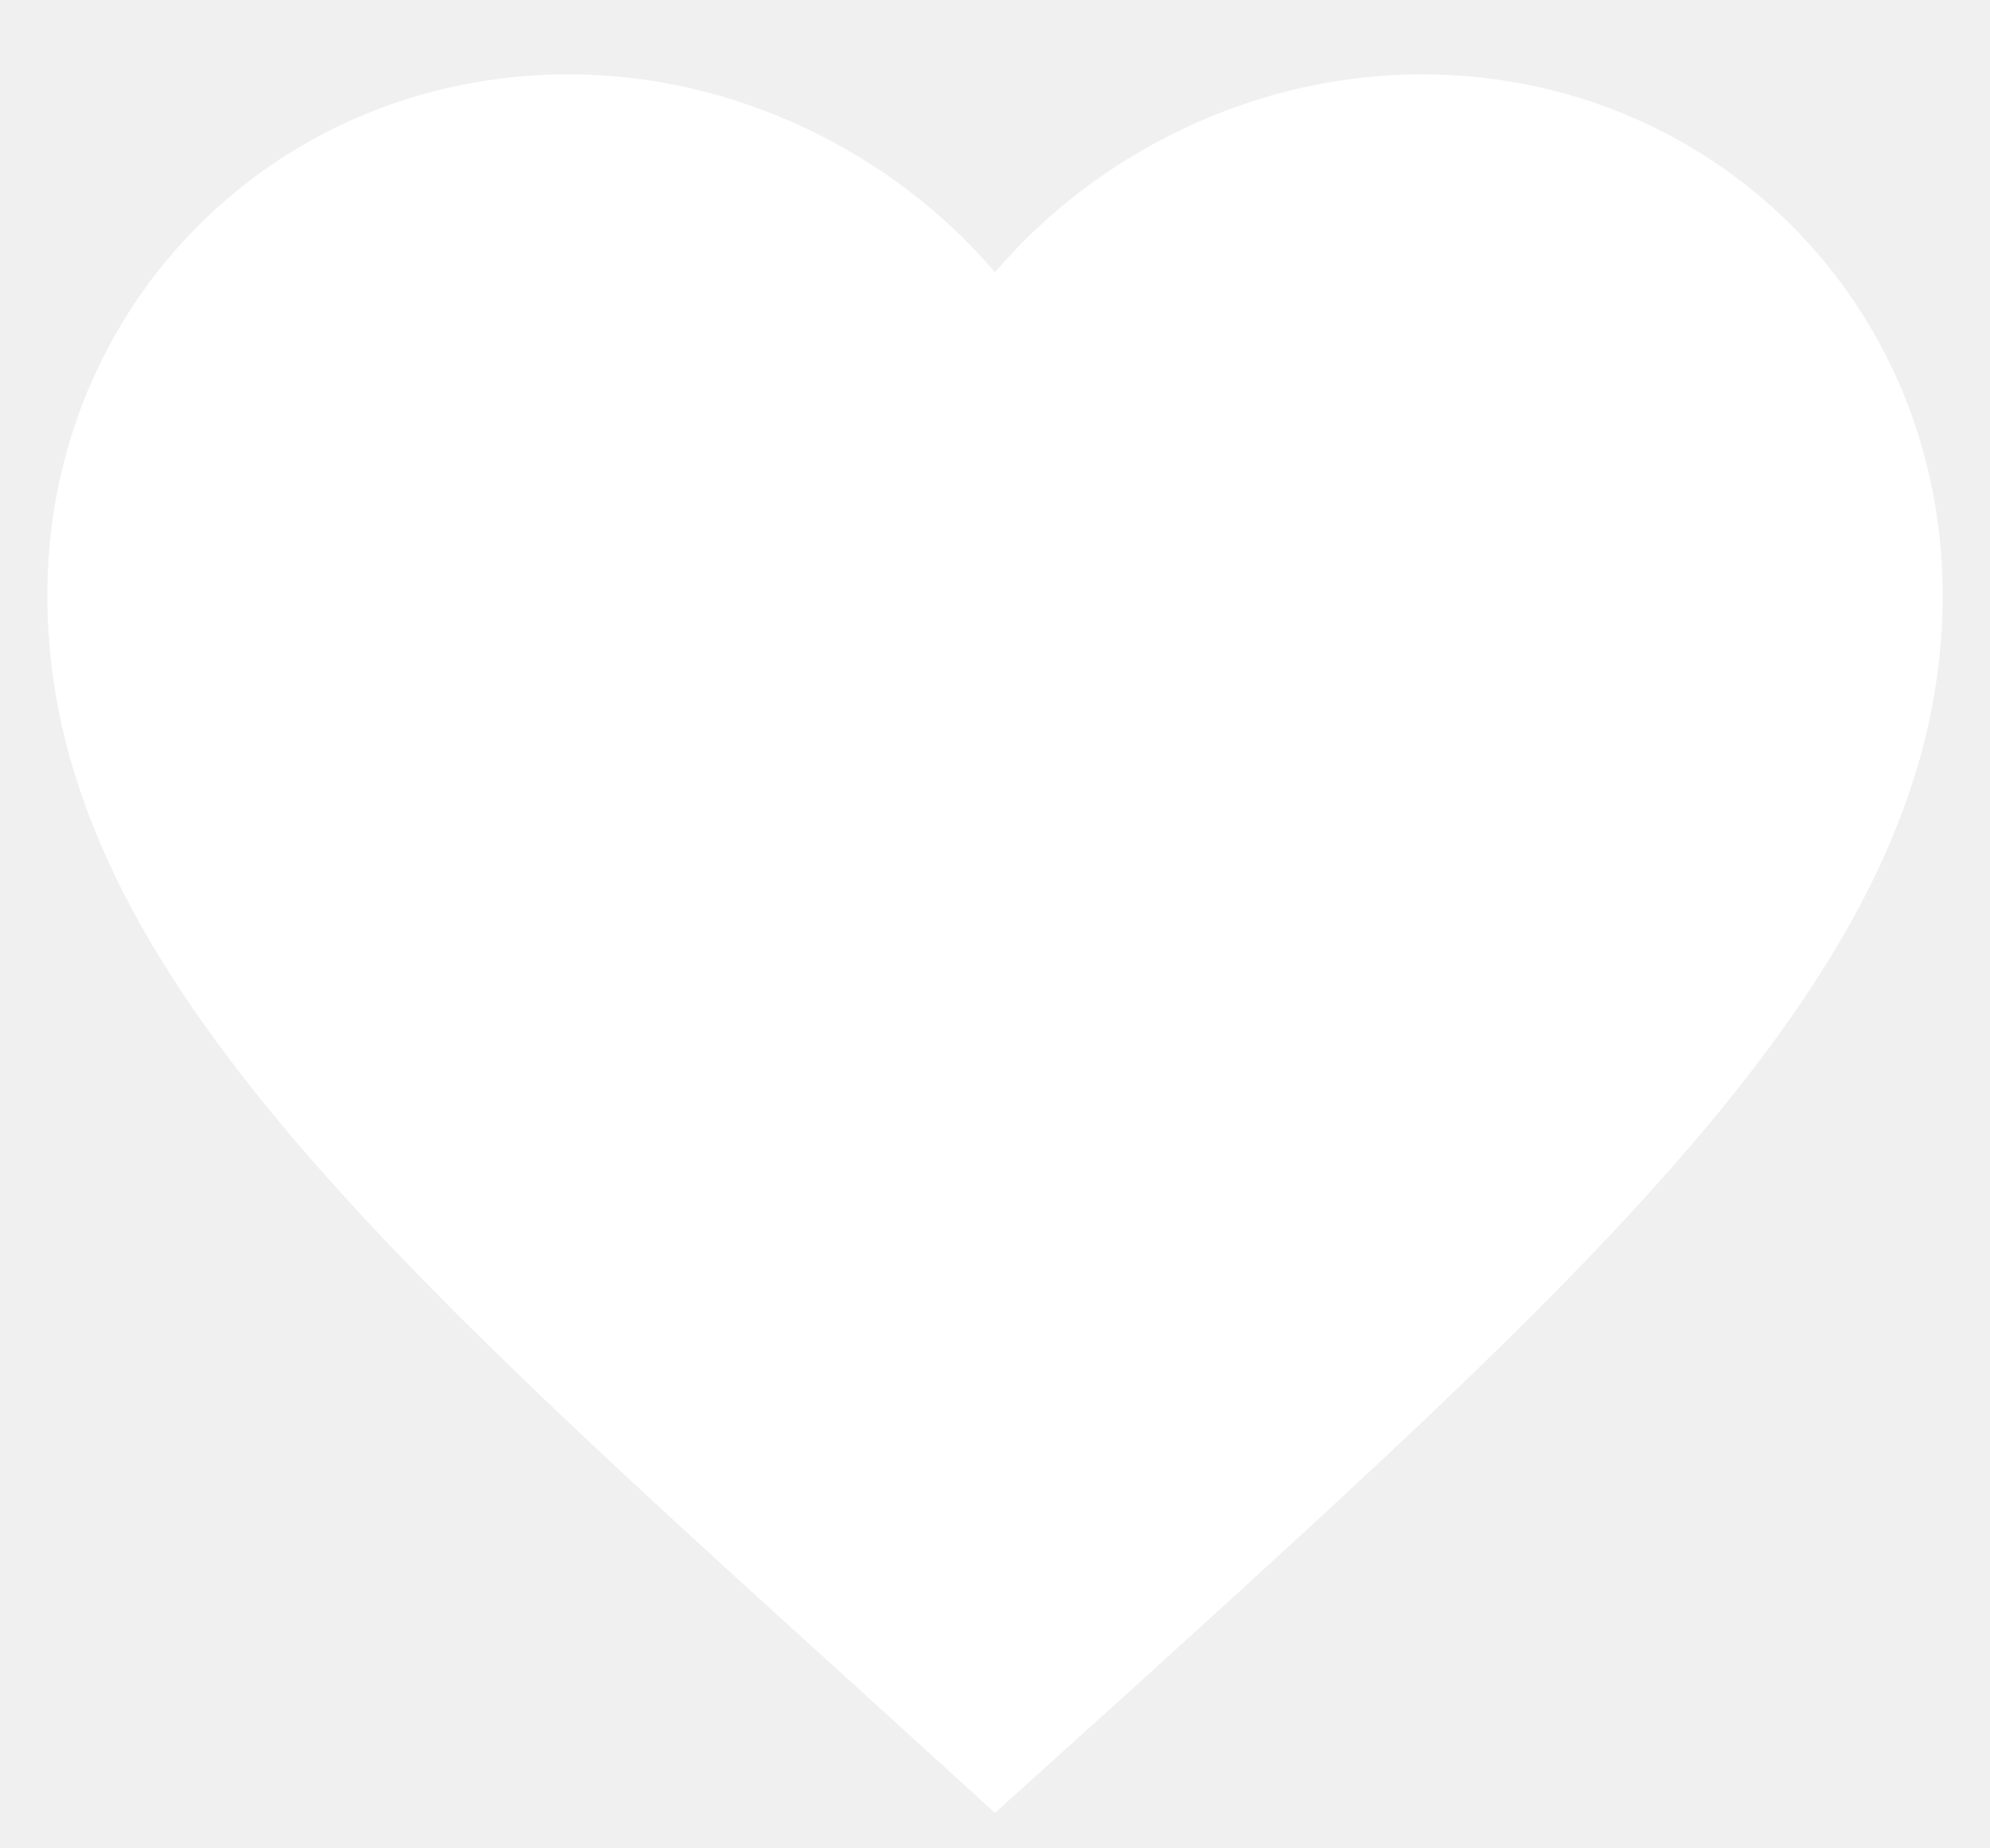
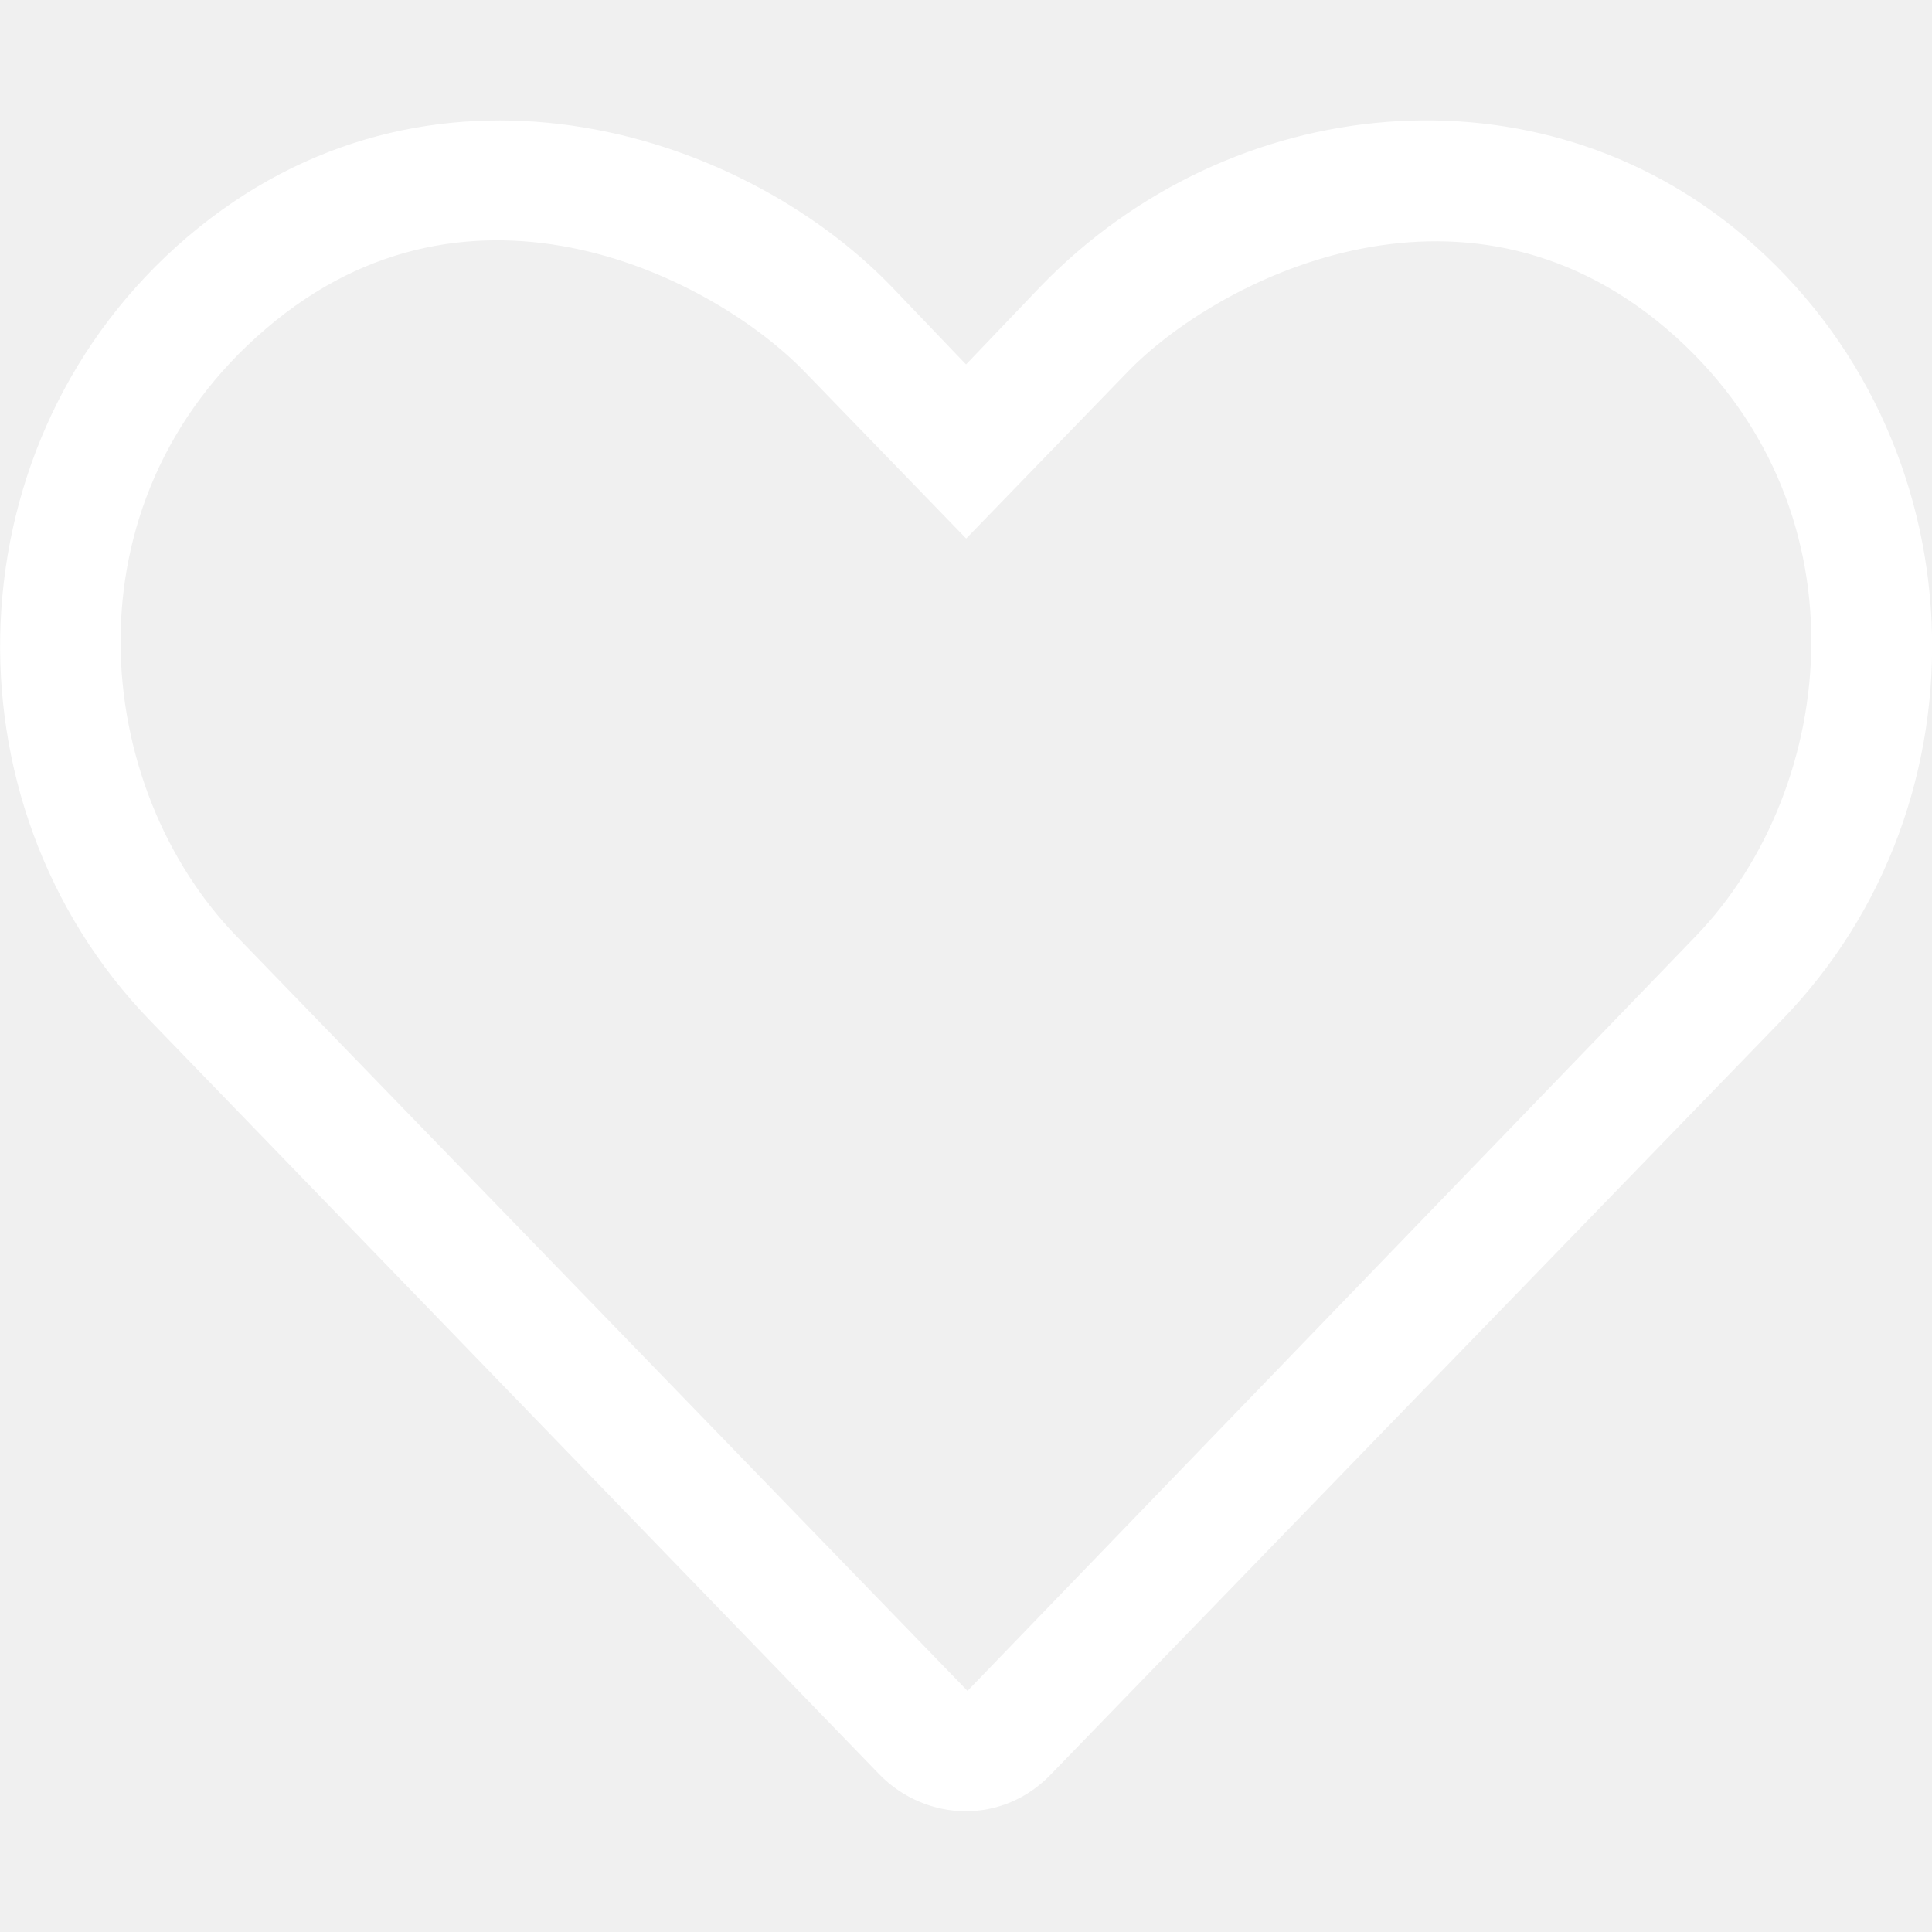
- <svg xmlns="http://www.w3.org/2000/svg" width="14" height="13" viewBox="0 0 14 13" fill="none">
-   <path d="M7 12.756L6.033 11.876C2.6 8.763 0.333 6.709 0.333 4.189C0.333 2.136 1.947 0.523 4 0.523C5.16 0.523 6.273 1.063 7 1.916C7.727 1.063 8.84 0.523 10 0.523C12.053 0.523 13.667 2.136 13.667 4.189C13.667 6.709 11.4 8.763 7.967 11.883L7 12.756Z" fill="white" />
+ <svg xmlns="http://www.w3.org/2000/svg" aria-hidden="true" focusable="false" data-prefix="fal" data-icon="heart" class="svg-inline--fa fa-heart fa-w-16" role="img" viewBox="0 0 512 512">
+   <path fill="white" d="M462.3 62.71c-54.5-46.5-136.1-38.99-186.6 13.27l-19.69 20.61l-19.71-20.61C195.6 33.85 113.3 8.71 49.76 62.71C-13.11 116.2-16.31 212.5 39.81 270.5l193.2 199.7C239.3 476.7 247.8 480 255.9 480c8.25 0 16.33-3.25 22.58-9.751l193.6-199.8C528.5 212.5 525.1 116.2 462.3 62.71zM449.3 248.2l-192.9 199.9L62.76 248.2C24.39 208.7 16.39 133.2 70.51 87.09C125.3 40.21 189.8 74.22 213.3 98.59l42.75 44.13l42.75-44.13c23.13-24 88.13-58 142.8-11.5C495.5 133.1 487.6 208.6 449.3 248.2z" />
</svg>
